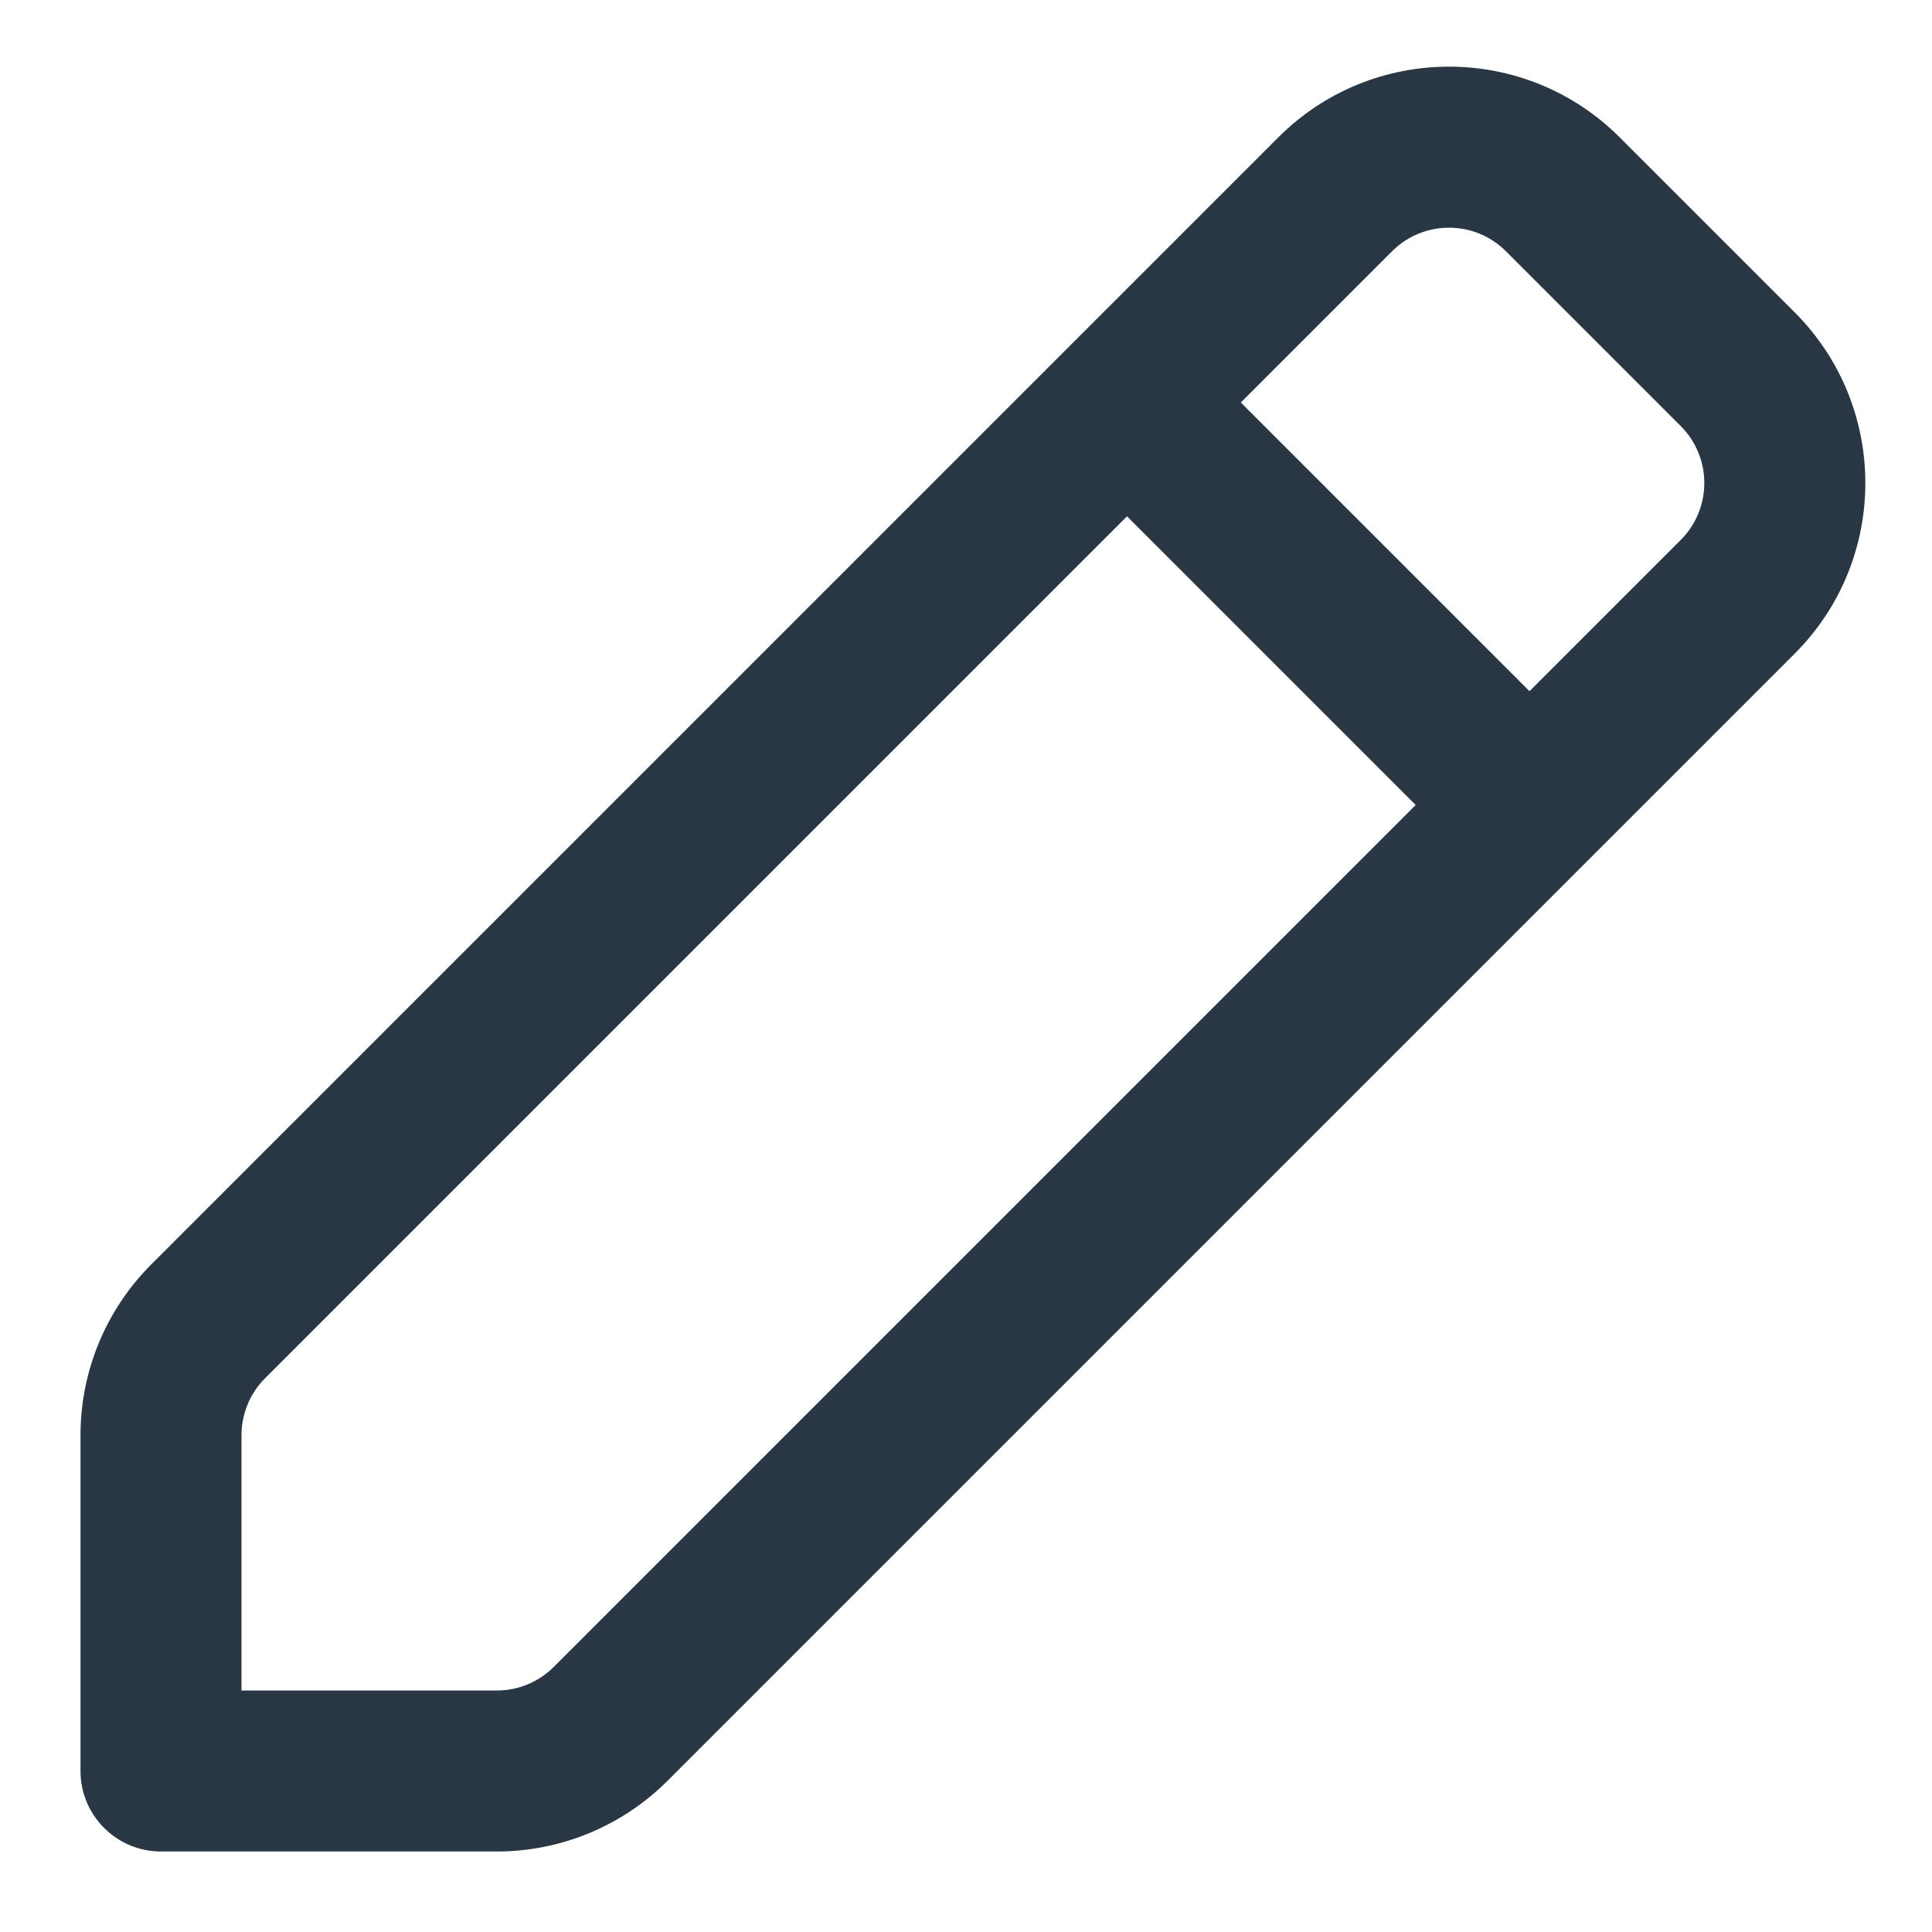
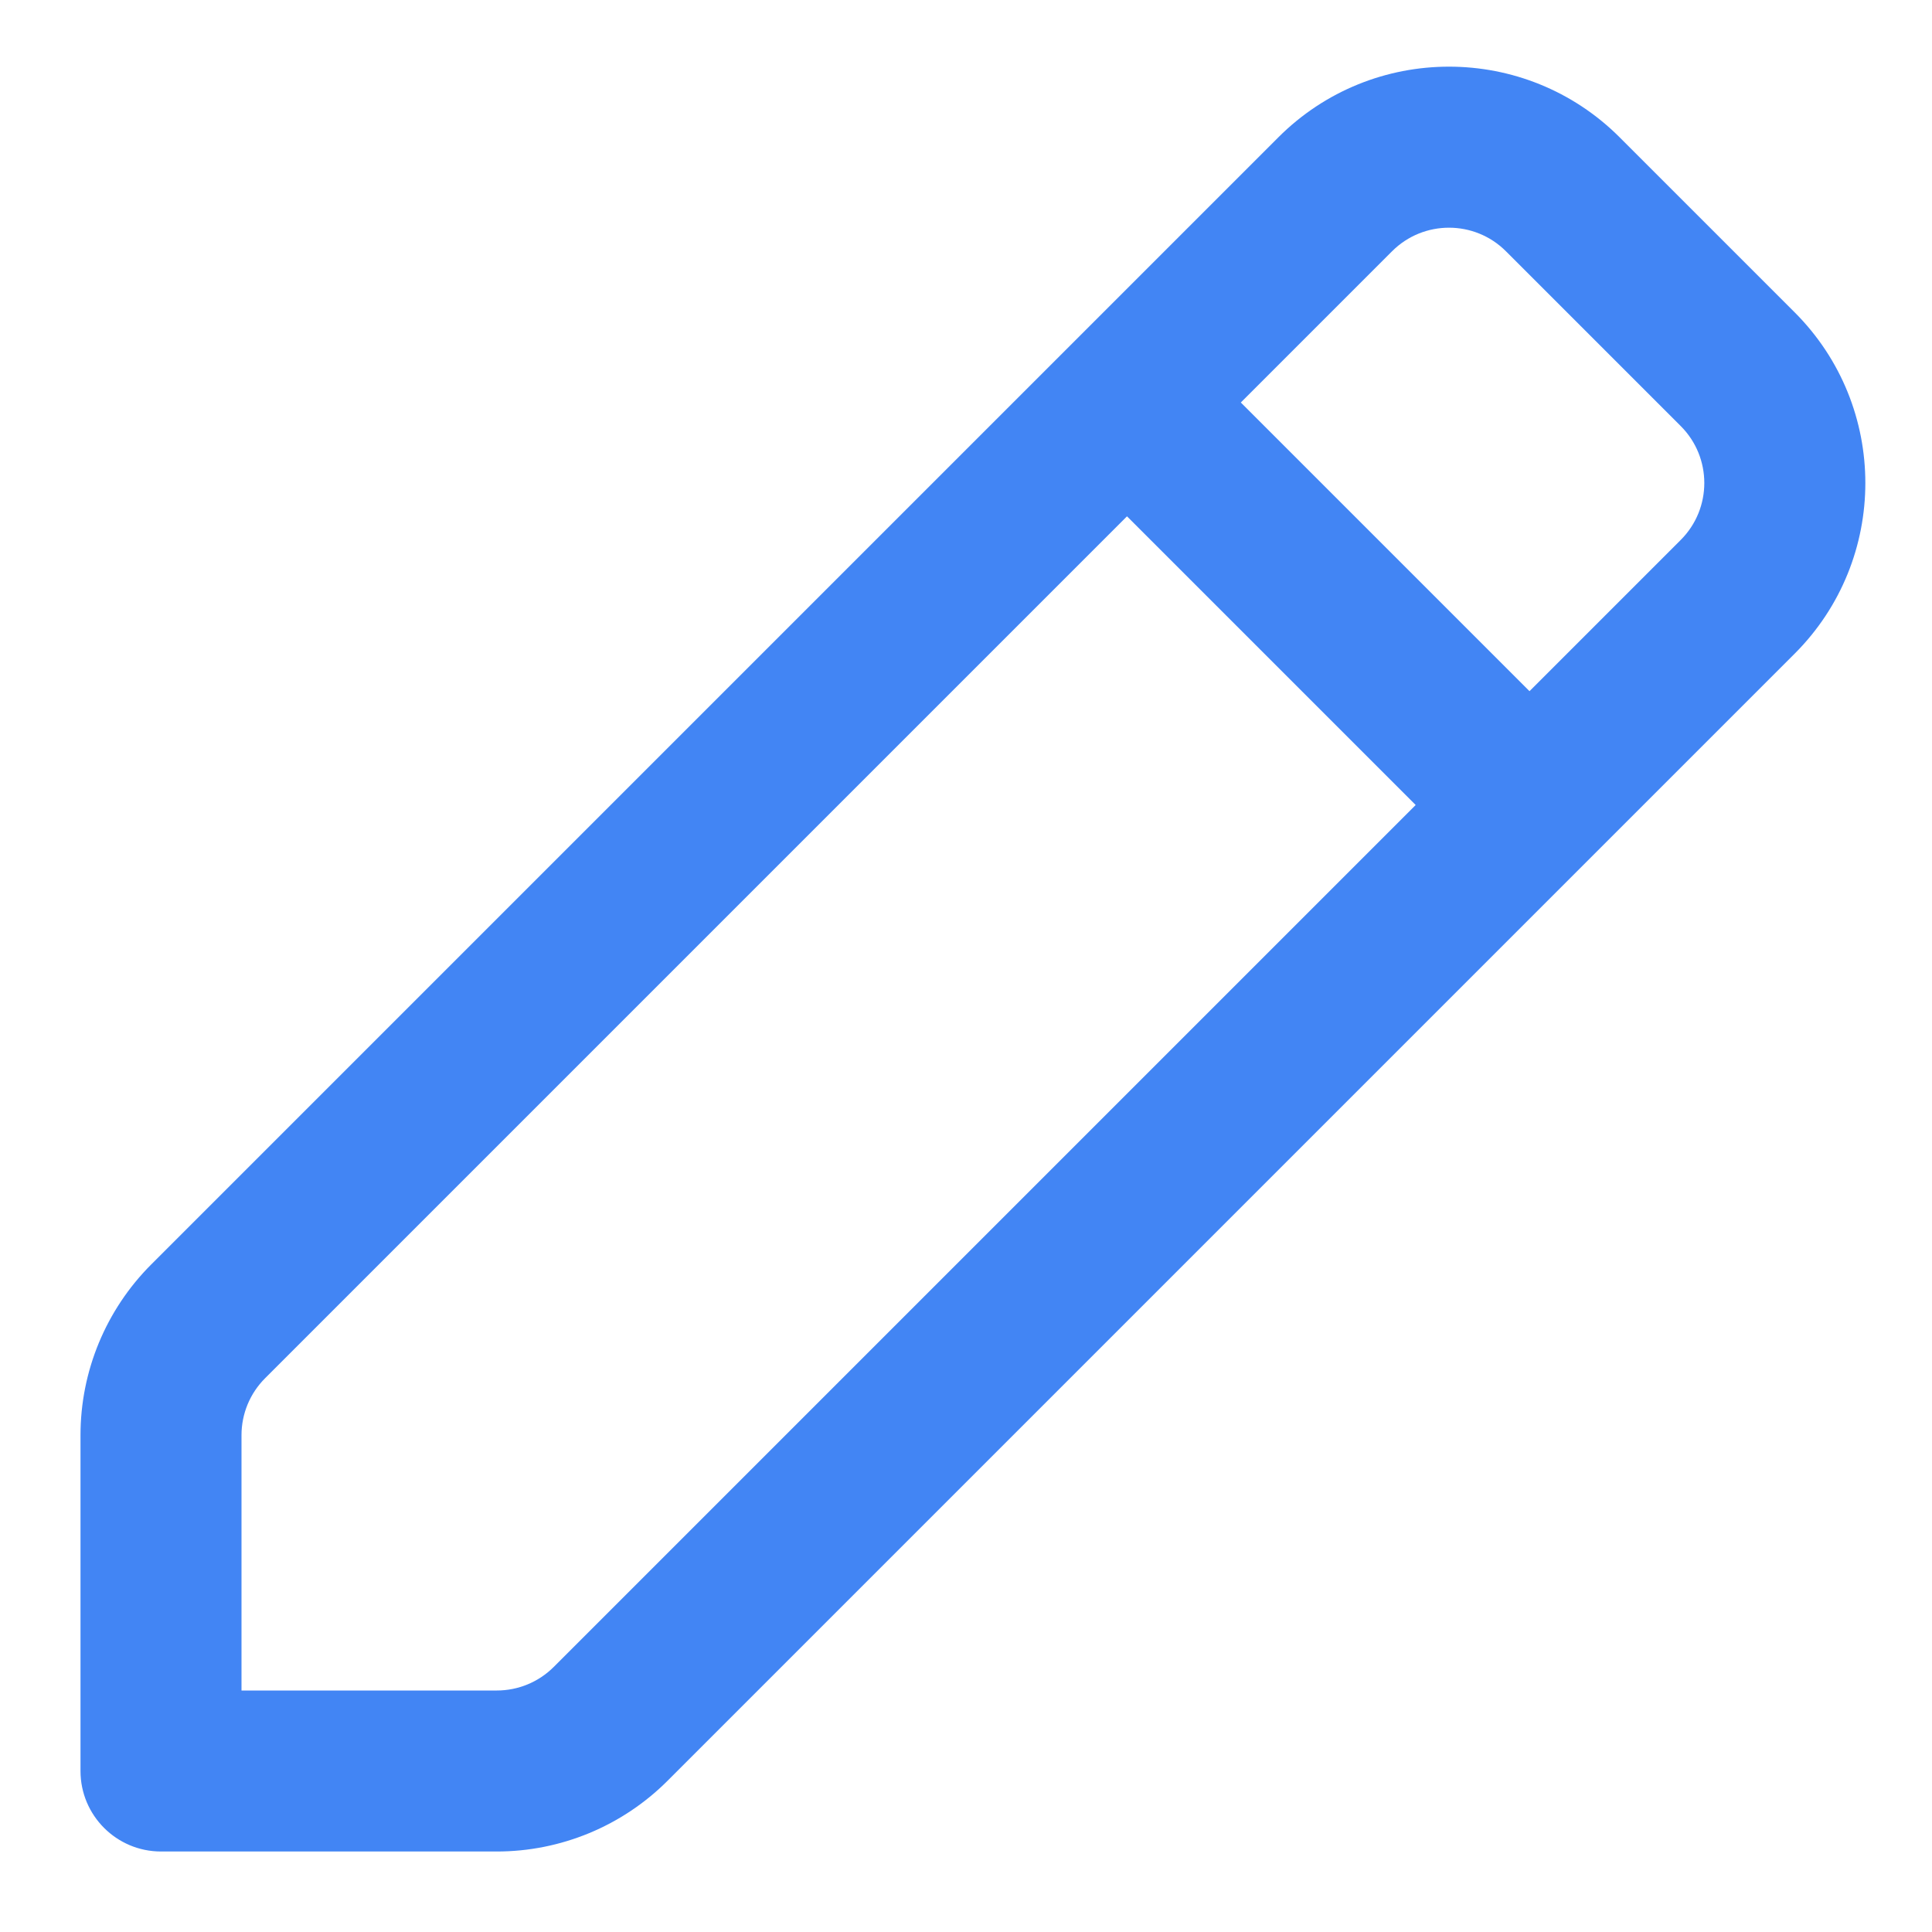
- <svg xmlns="http://www.w3.org/2000/svg" width="24" height="24" viewBox="0 0 24 24" fill="none">
-   <path fill-rule="evenodd" clip-rule="evenodd" d="M15.879 1.707C17.05 0.535 18.95 0.535 20.121 1.707L22.293 3.879C23.465 5.05 23.465 6.95 22.293 8.121L8.293 22.121C7.73 22.684 6.967 23 6.172 23H2C1.448 23 1 22.552 1 22V17.828C1 17.033 1.316 16.27 1.879 15.707L15.879 1.707ZM18.707 3.121C18.317 2.731 17.683 2.731 17.293 3.121L15.414 5L19 8.586L20.879 6.707C21.269 6.317 21.269 5.683 20.879 5.293L18.707 3.121ZM17.586 10L14 6.414L3.293 17.121C3.105 17.309 3 17.563 3 17.828V21H6.172C6.437 21 6.691 20.895 6.879 20.707L17.586 10Z" fill="#293644" />
+ <svg xmlns="http://www.w3.org/2000/svg" width="24" height="24" viewBox="0 0 24 24" fill="#4285F4">
+   <path clip-rule="evenodd" d="M15.879 1.707C17.05 0.535 18.95 0.535 20.121 1.707L22.293 3.879C23.465 5.05 23.465 6.95 22.293 8.121L8.293 22.121C7.73 22.684 6.967 23 6.172 23H2C1.448 23 1 22.552 1 22V17.828C1 17.033 1.316 16.27 1.879 15.707L15.879 1.707ZM18.707 3.121C18.317 2.731 17.683 2.731 17.293 3.121L15.414 5L19 8.586L20.879 6.707C21.269 6.317 21.269 5.683 20.879 5.293L18.707 3.121ZM17.586 10L14 6.414L3.293 17.121C3.105 17.309 3 17.563 3 17.828V21H6.172C6.437 21 6.691 20.895 6.879 20.707L17.586 10Z" fill="#4285F4" />
</svg>
